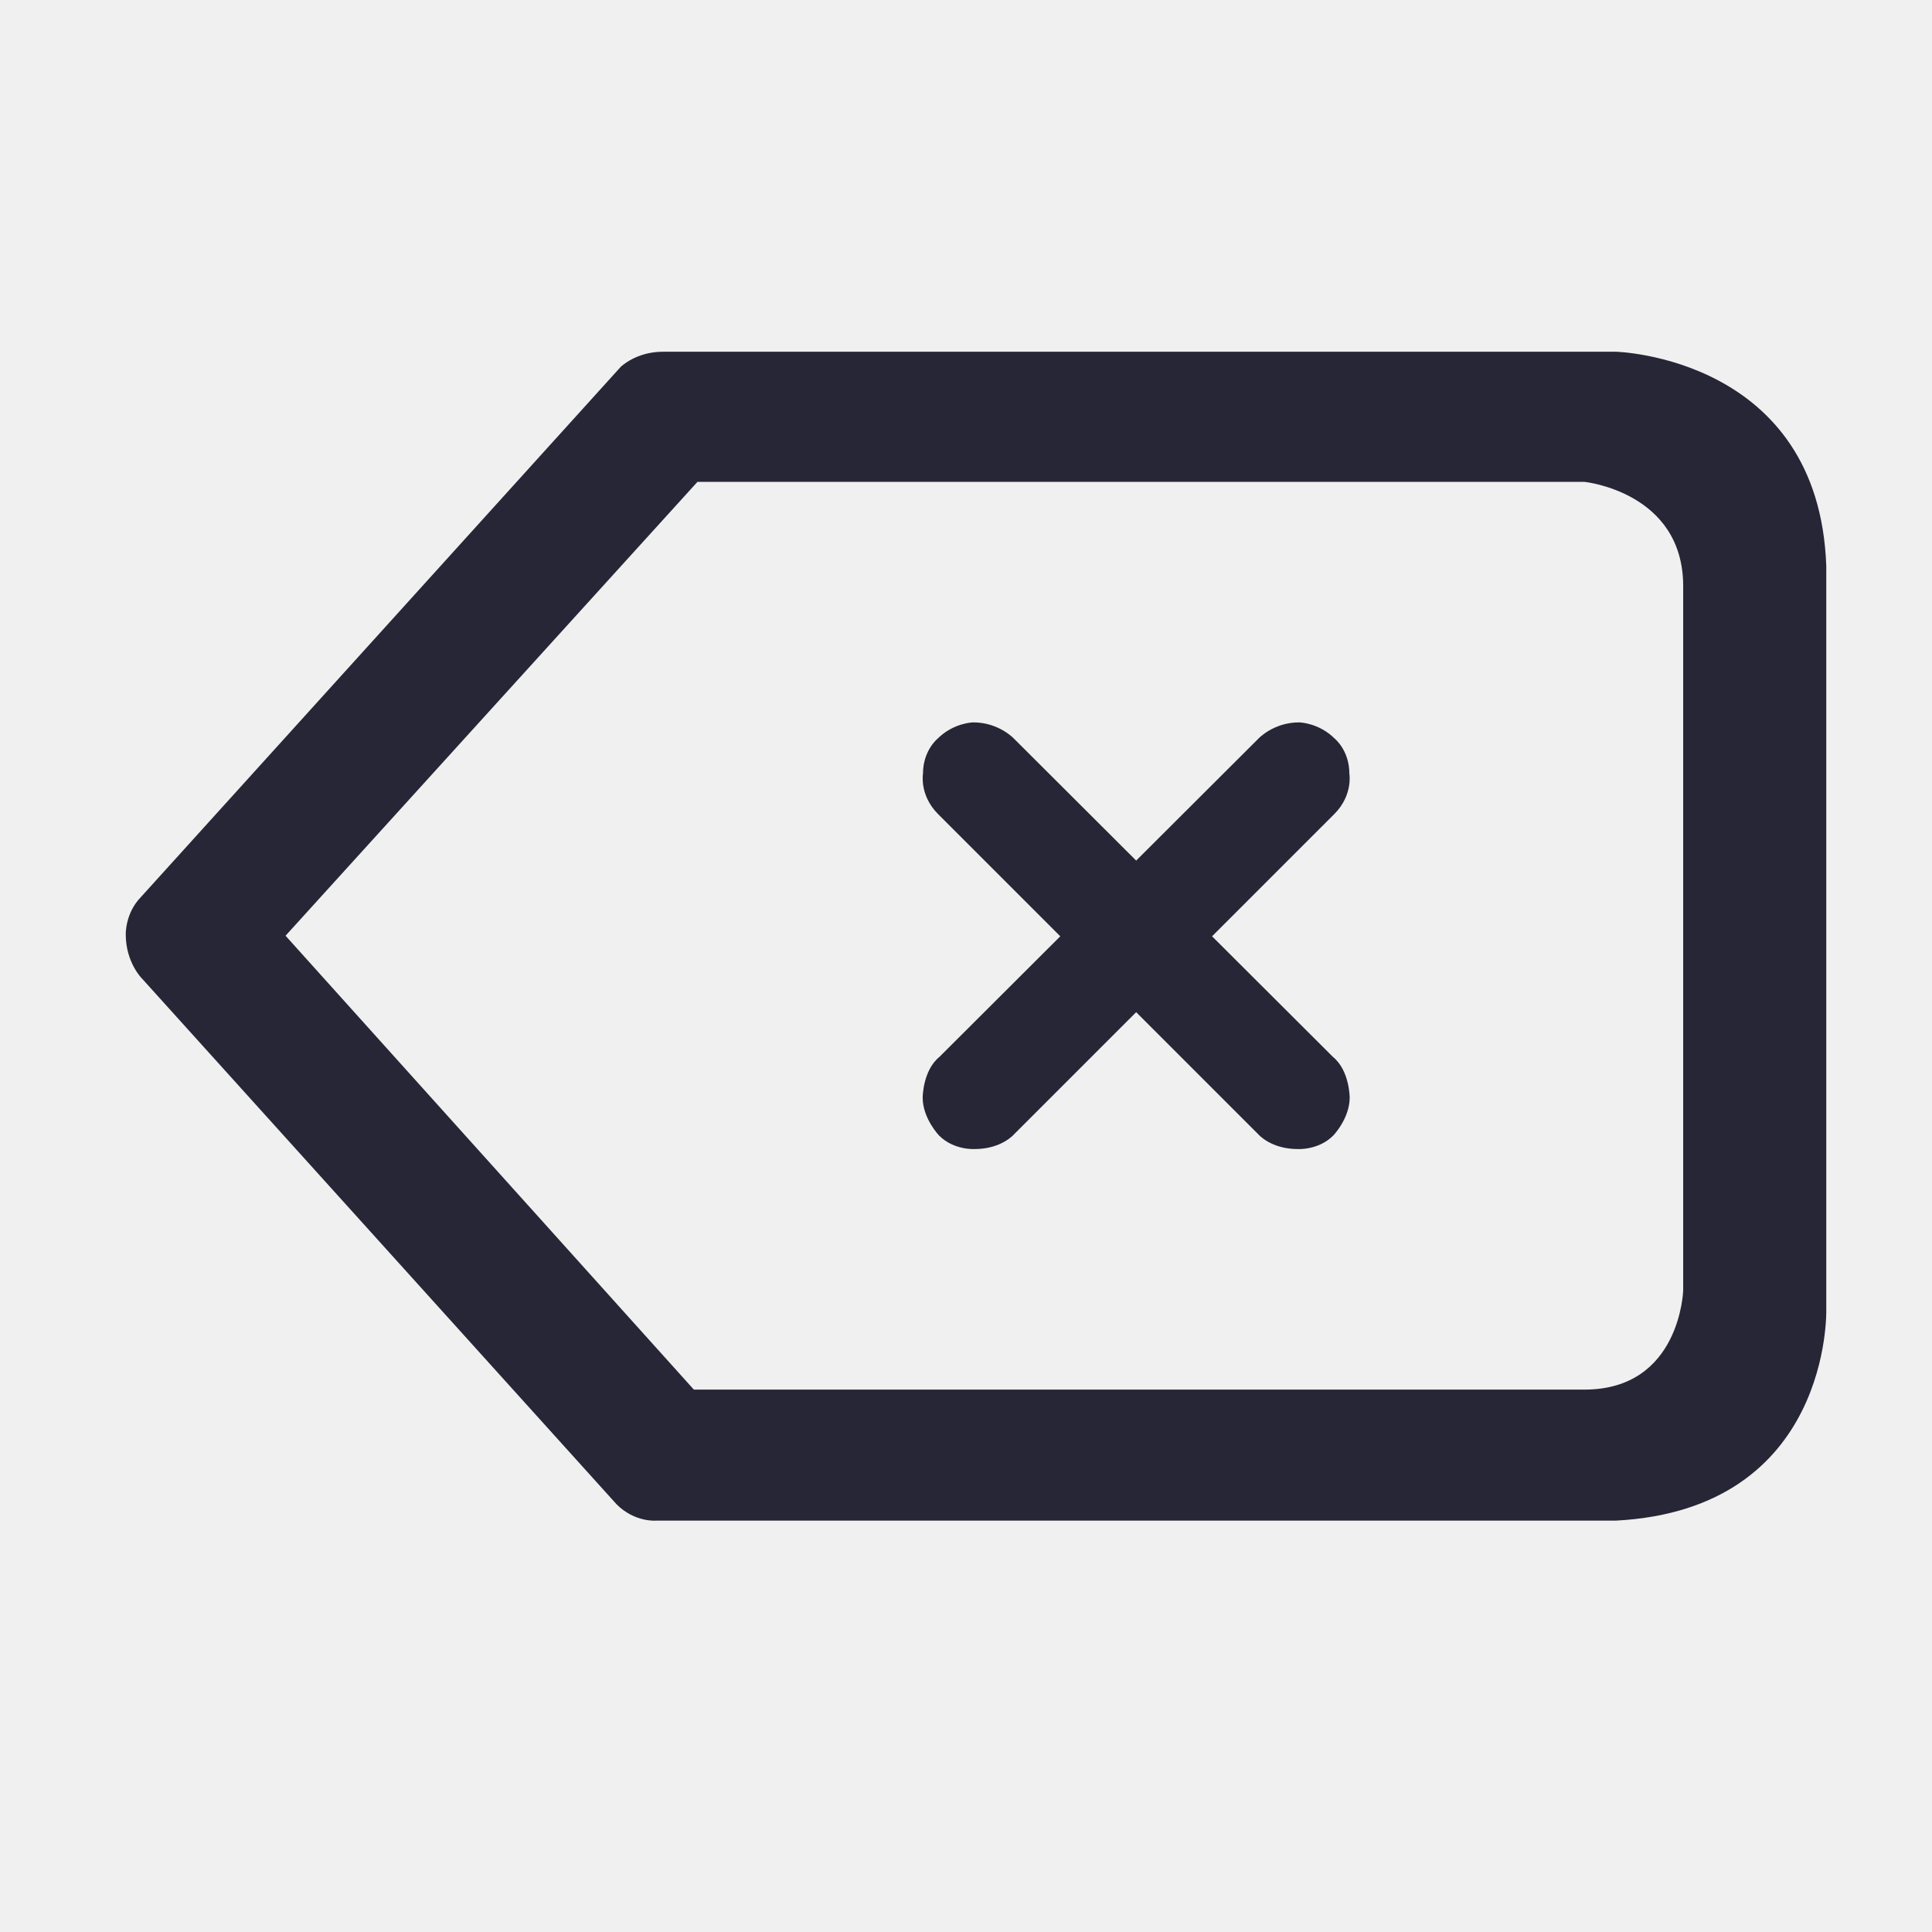
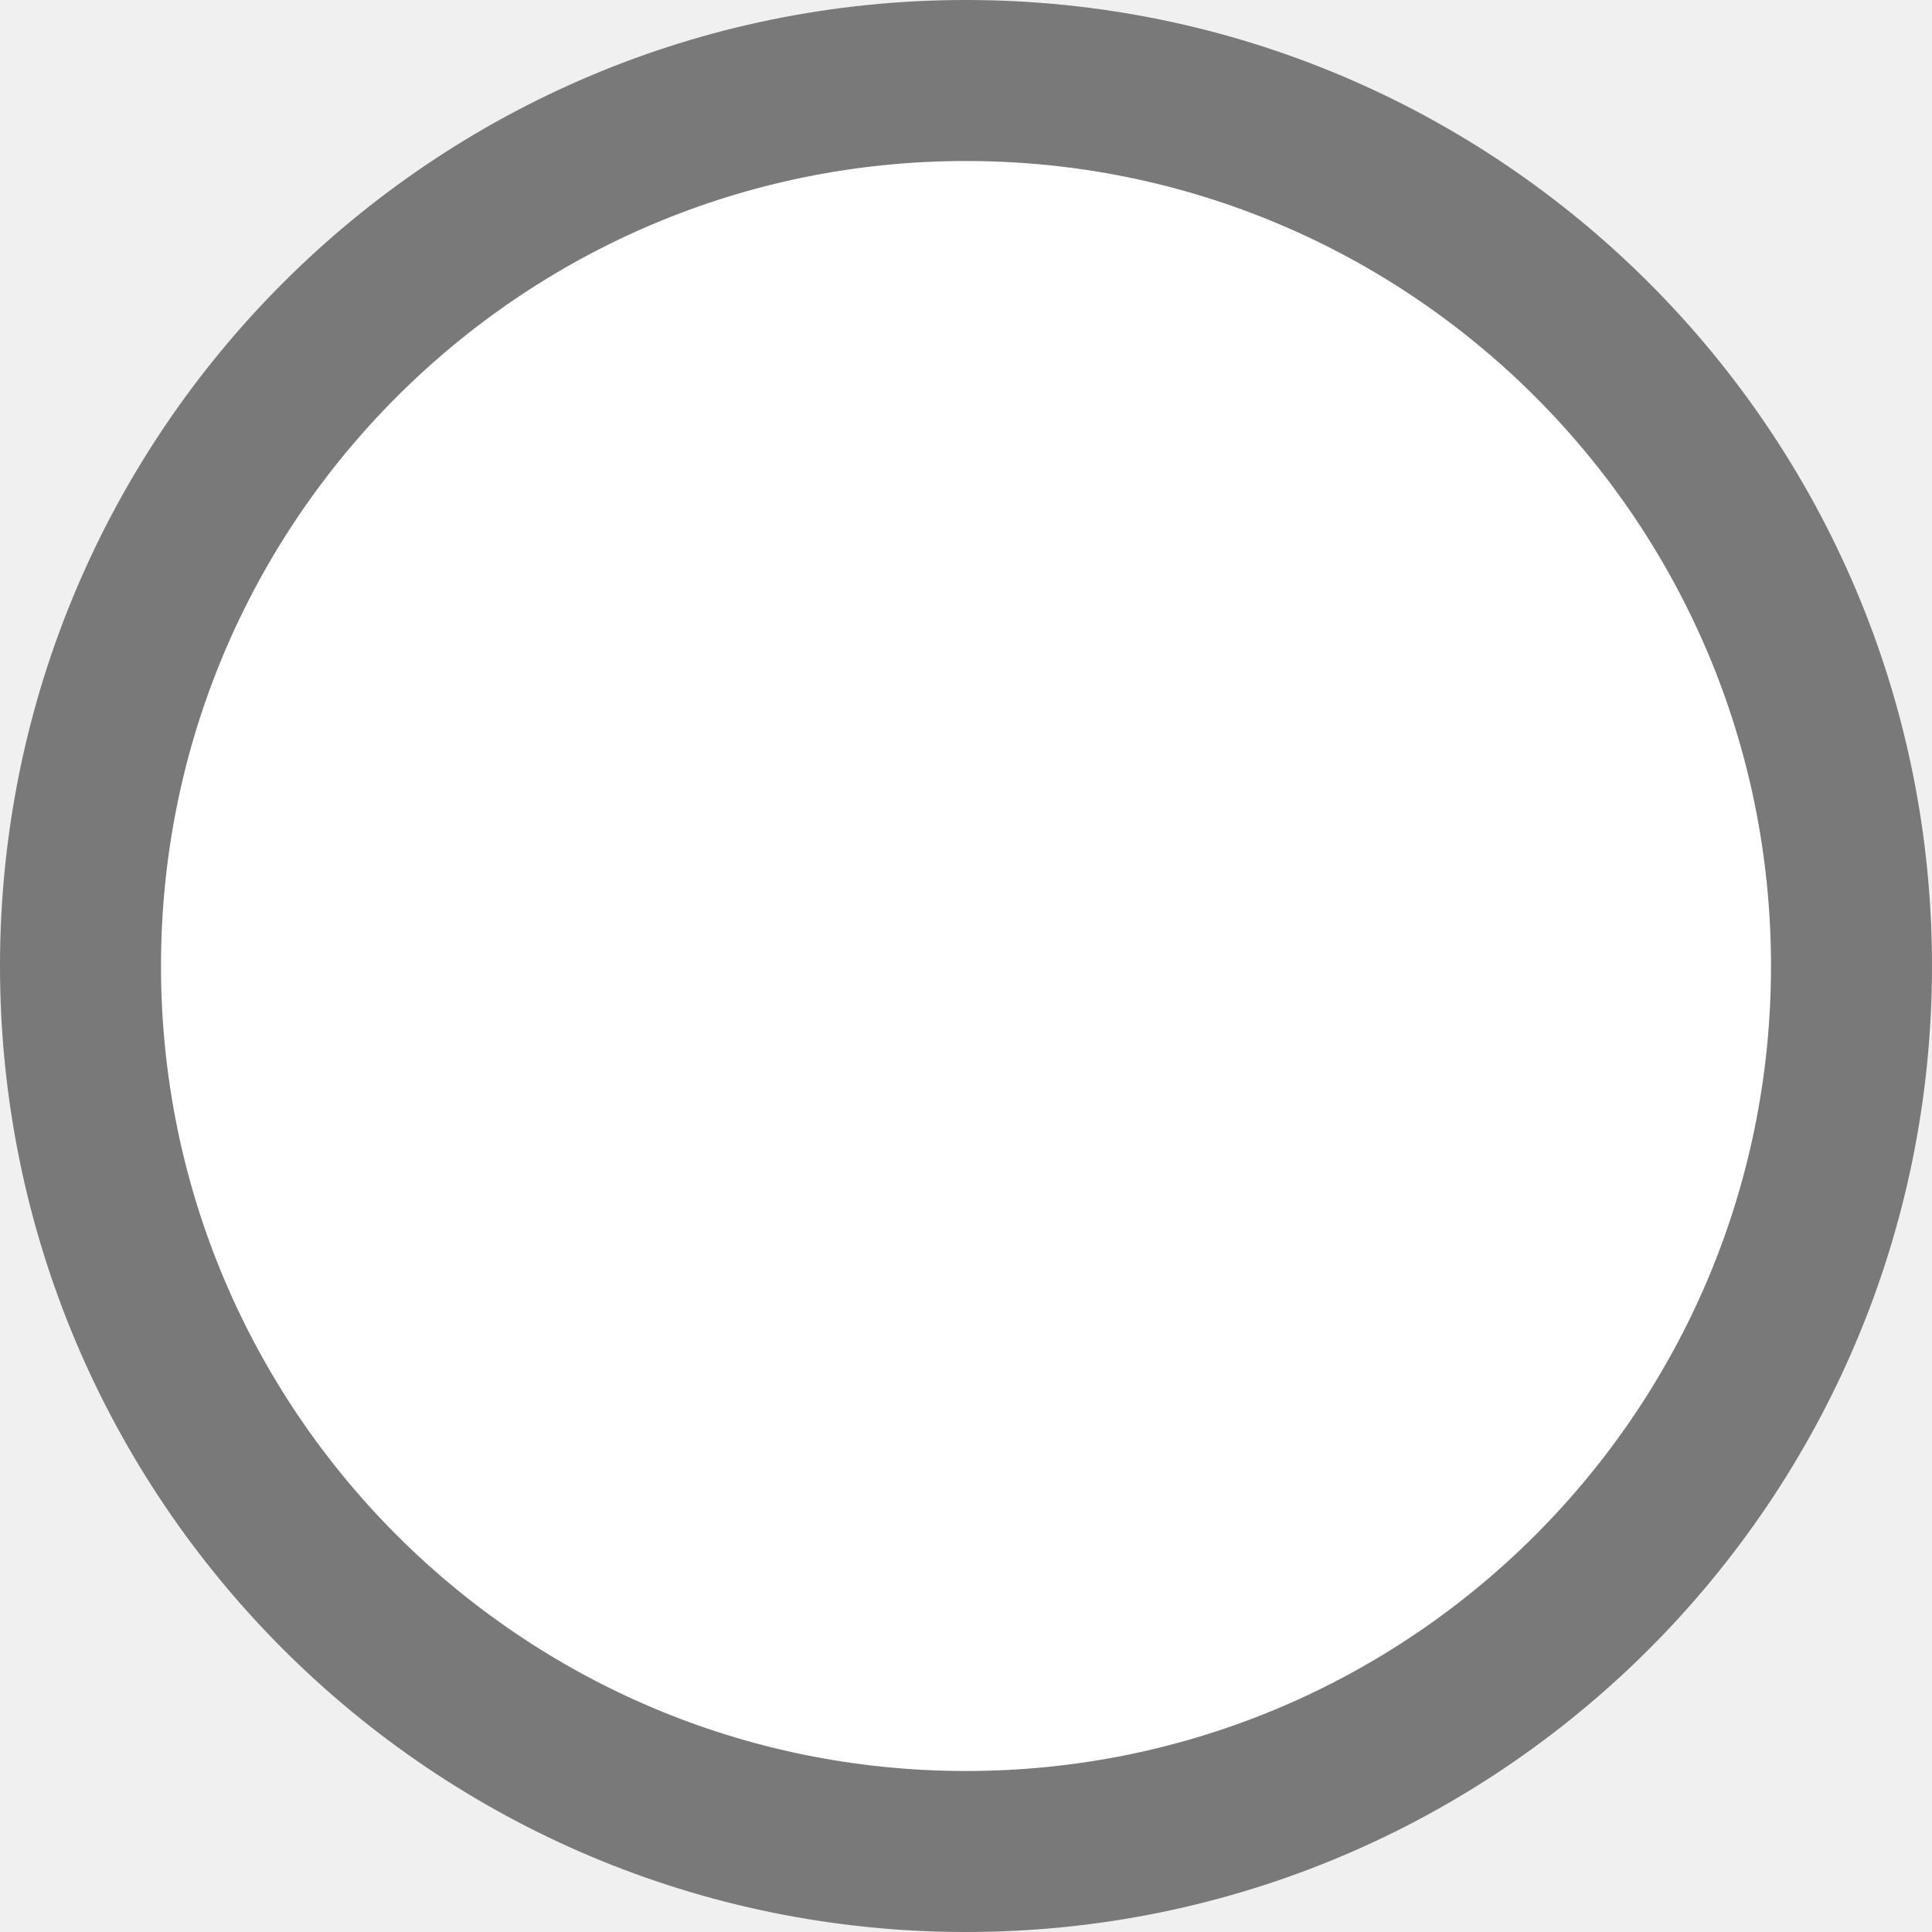
- <svg xmlns="http://www.w3.org/2000/svg" version="1.1" width="200" height="200" viewBox="0 0 200 200">
-   <defs>
-     <style type="text/css">
- @font-face {
-   font-family: "ifont";
-   src: url("//at.alicdn.com/t/font_1442373896_4754455.eot?#iefix") format("embedded-opentype"), url("//at.alicdn.com/t/font_1442373896_4754455.woff") format("woff"), url("//at.alicdn.com/t/font_1442373896_4754455.ttf") format("truetype"), url("//at.alicdn.com/t/font_1442373896_4754455.svg#ifont") format("svg");
- }
- 
- </style>
-   </defs>
-   <g class="transform-group">
-     <g transform="scale(0.1953125, 0.1953125)">
-       <path d="M642.422 496.254l64.775-64.775c10.025-10.025 7.994-21.447 7.994-21.447 0-12.309-7.742-18.528-7.742-18.528-8.503-8.503-18.909-8.629-18.909-8.629-13.581 0-21.577 8.629-21.577 8.629l-64.766 64.62-64.766-64.62c0 0-7.994-8.629-21.574-8.629 0 0-10.405 0.126-18.909 8.629 0 0-7.743 6.218-7.743 18.528 0 0-2.029 11.423 7.995 21.447l64.775 64.775-64.054 63.911c-8.885 7.232-8.885 21.573-8.885 21.573 0 11.167 8.756 20.177 8.756 20.177 7.806 7.805 18.784 7.106 18.784 7.106 14.339 0 20.94-7.867 20.94-7.867l64.679-64.681 64.681 64.681c0 0 6.601 7.867 20.94 7.867 0 0 10.977 0.699 18.783-7.106 0 0 8.757-9.011 8.757-20.177 0 0 0-14.341-8.885-21.573l-64.051-63.911zM967.968 694.239v-394.057c-3.761-110.931-111.402-113.751-111.402-113.751h-505.3c-14.1 0-22.25 7.991-22.25 7.991l-254.374 281.088c-8.343 8.578-7.991 19.743-7.991 19.743 0 15.041 8.698 23.502 8.698 23.502l251.475 278.582c9.713 9.713 20.995 8.618 20.995 8.618h508.748c114.222-6.111 111.402-111.716 111.402-111.716zM892.126 683.902c0 0-1.487 52.615-52.319 52.615h-472.053l-216.409-240.56 218.321-240.561h470.14c0 0 52.319 5.353 52.319 55.292v373.215z" fill="#272636" />
-     </g>
-   </g>
+ <svg xmlns="http://www.w3.org/2000/svg" version="1.1" width="12px" height="12px" viewBox="283 258  12 12">
+   <path d="M 283.5 264  A 5.5 5.5 0 0 1 289 258.5 A 5.5 5.5 0 0 1 294.5 264 A 5.5 5.5 0 0 1 289 269.5 A 5.5 5.5 0 0 1 283.5 264 Z " fill-rule="nonzero" fill="#ffffff" stroke="none" />
+   <path d="M 283.5 264  A 5.5 5.5 0 0 1 289 258.5 A 5.5 5.5 0 0 1 294.5 264 A 5.5 5.5 0 0 1 289 269.5 A 5.5 5.5 0 0 1 283.5 264 Z " stroke-width="1" stroke="#797979" fill="none" />
</svg>
